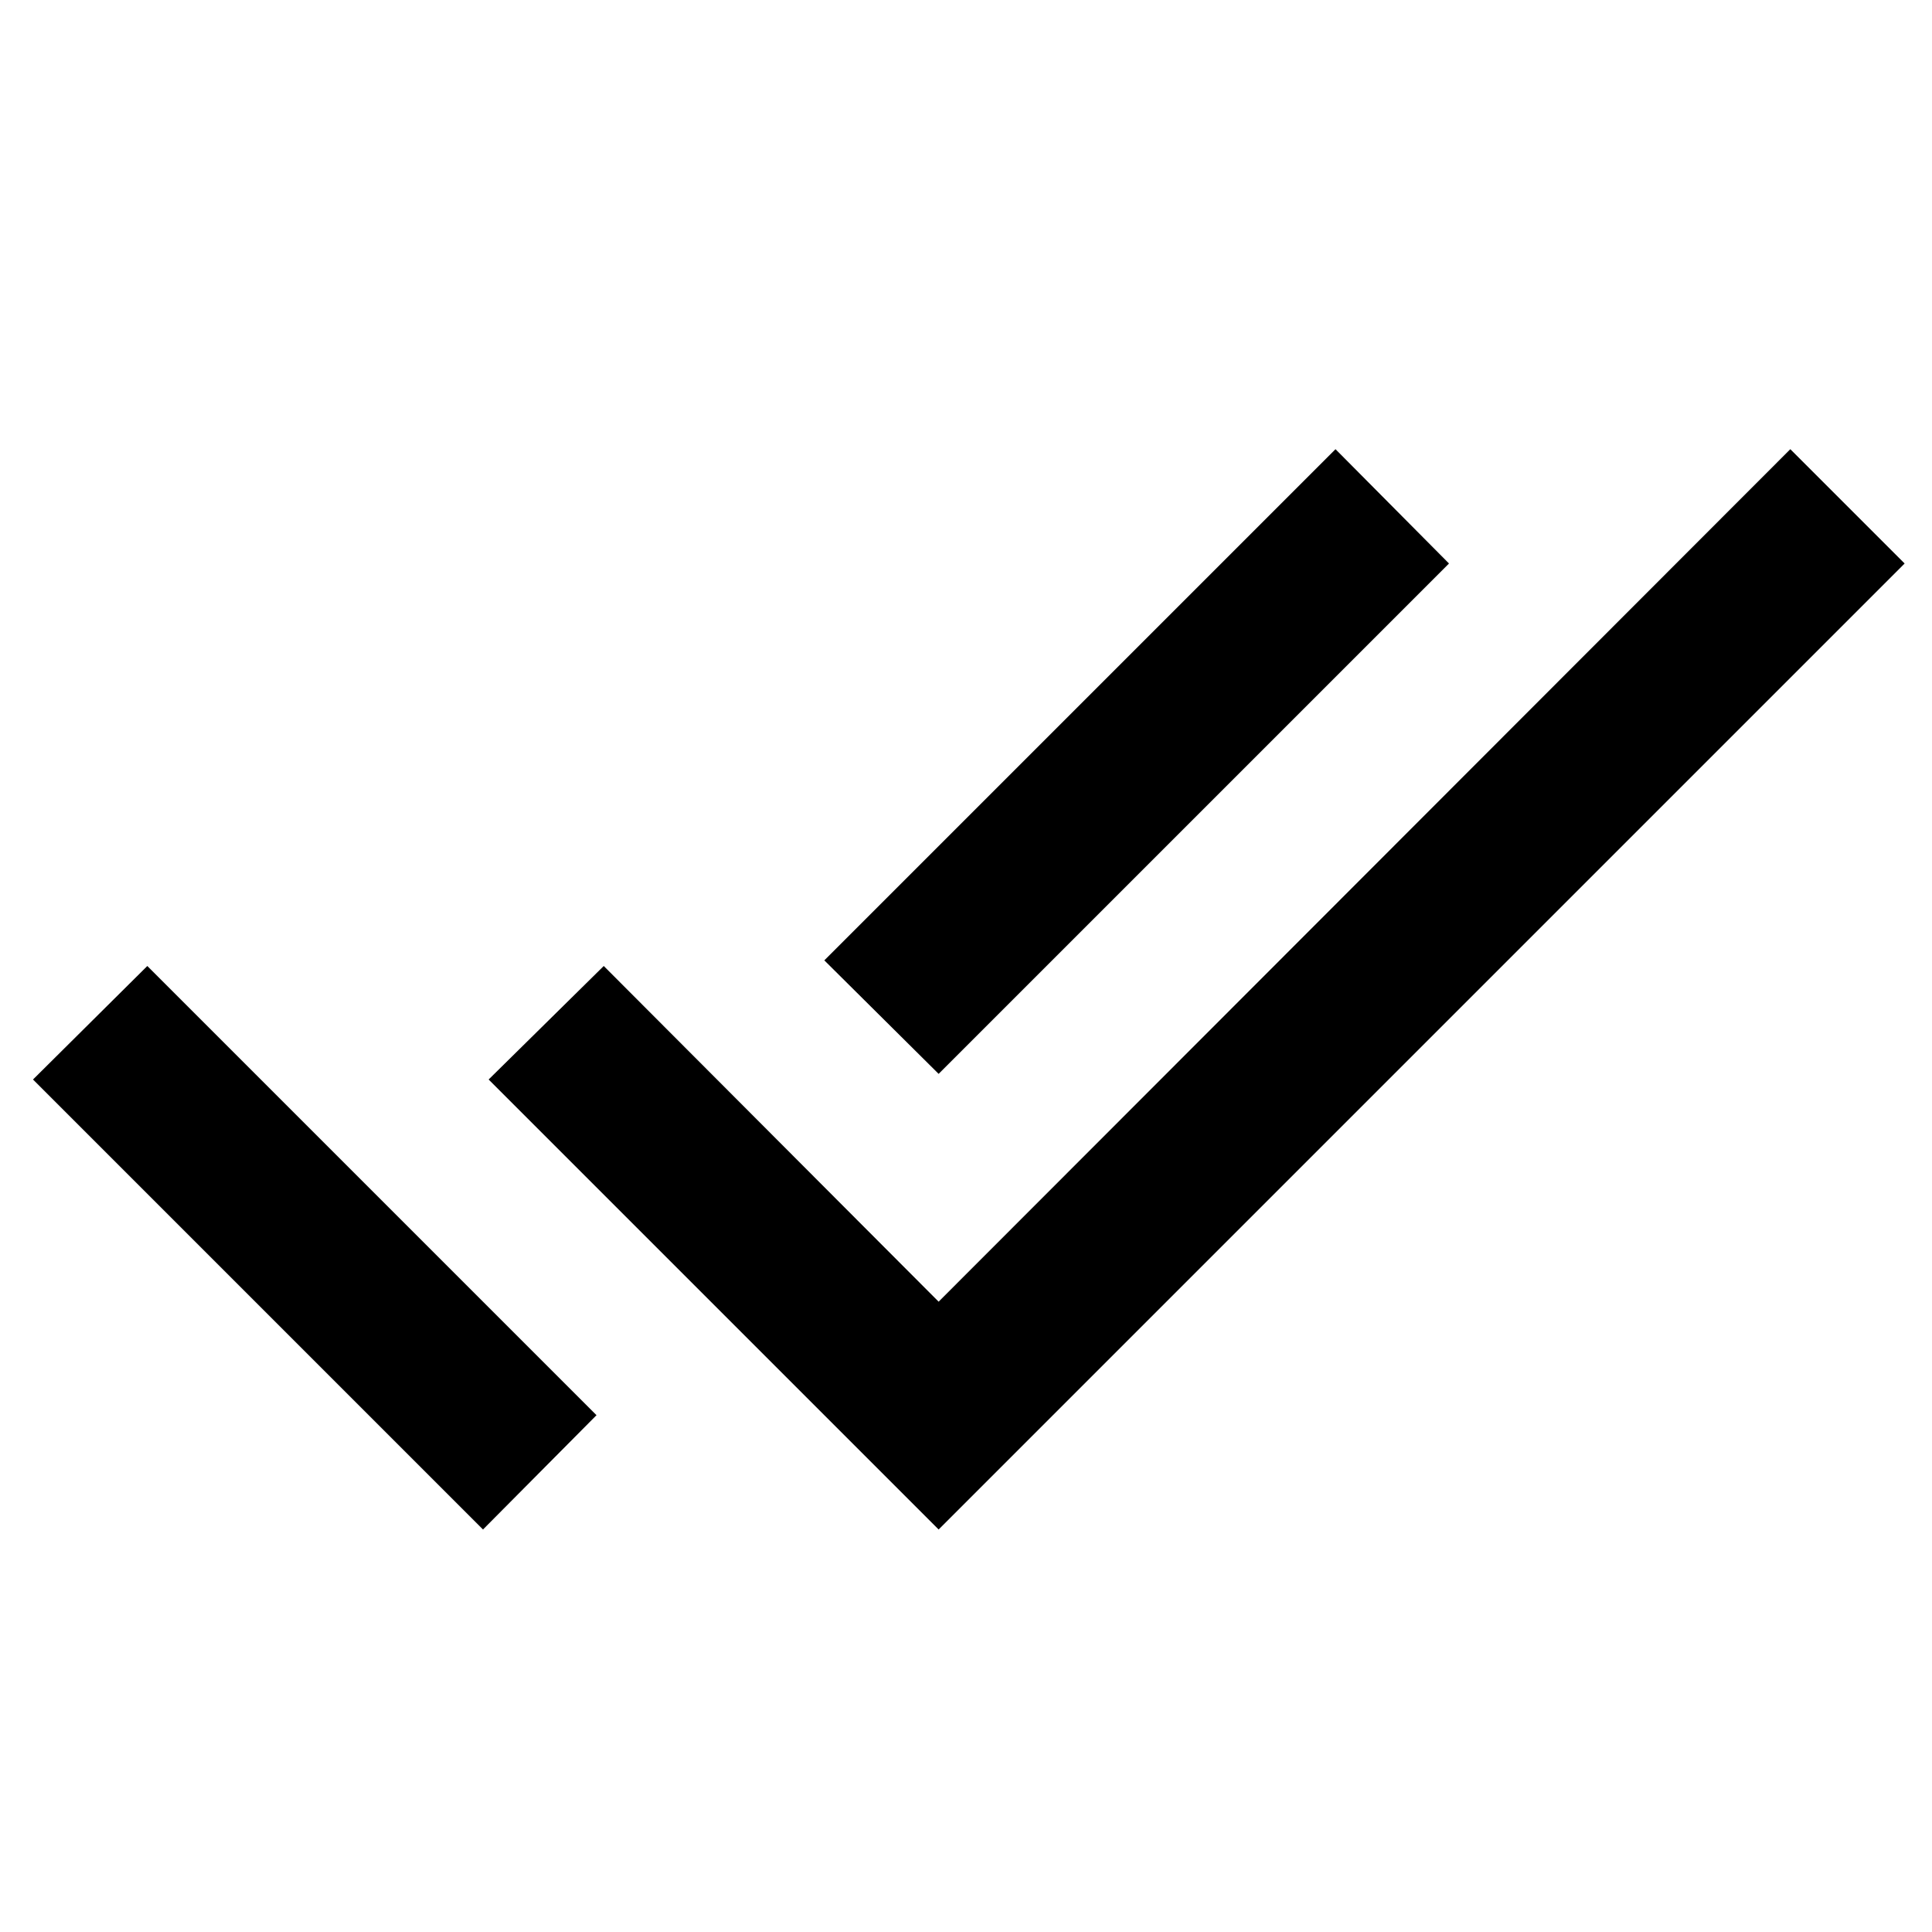
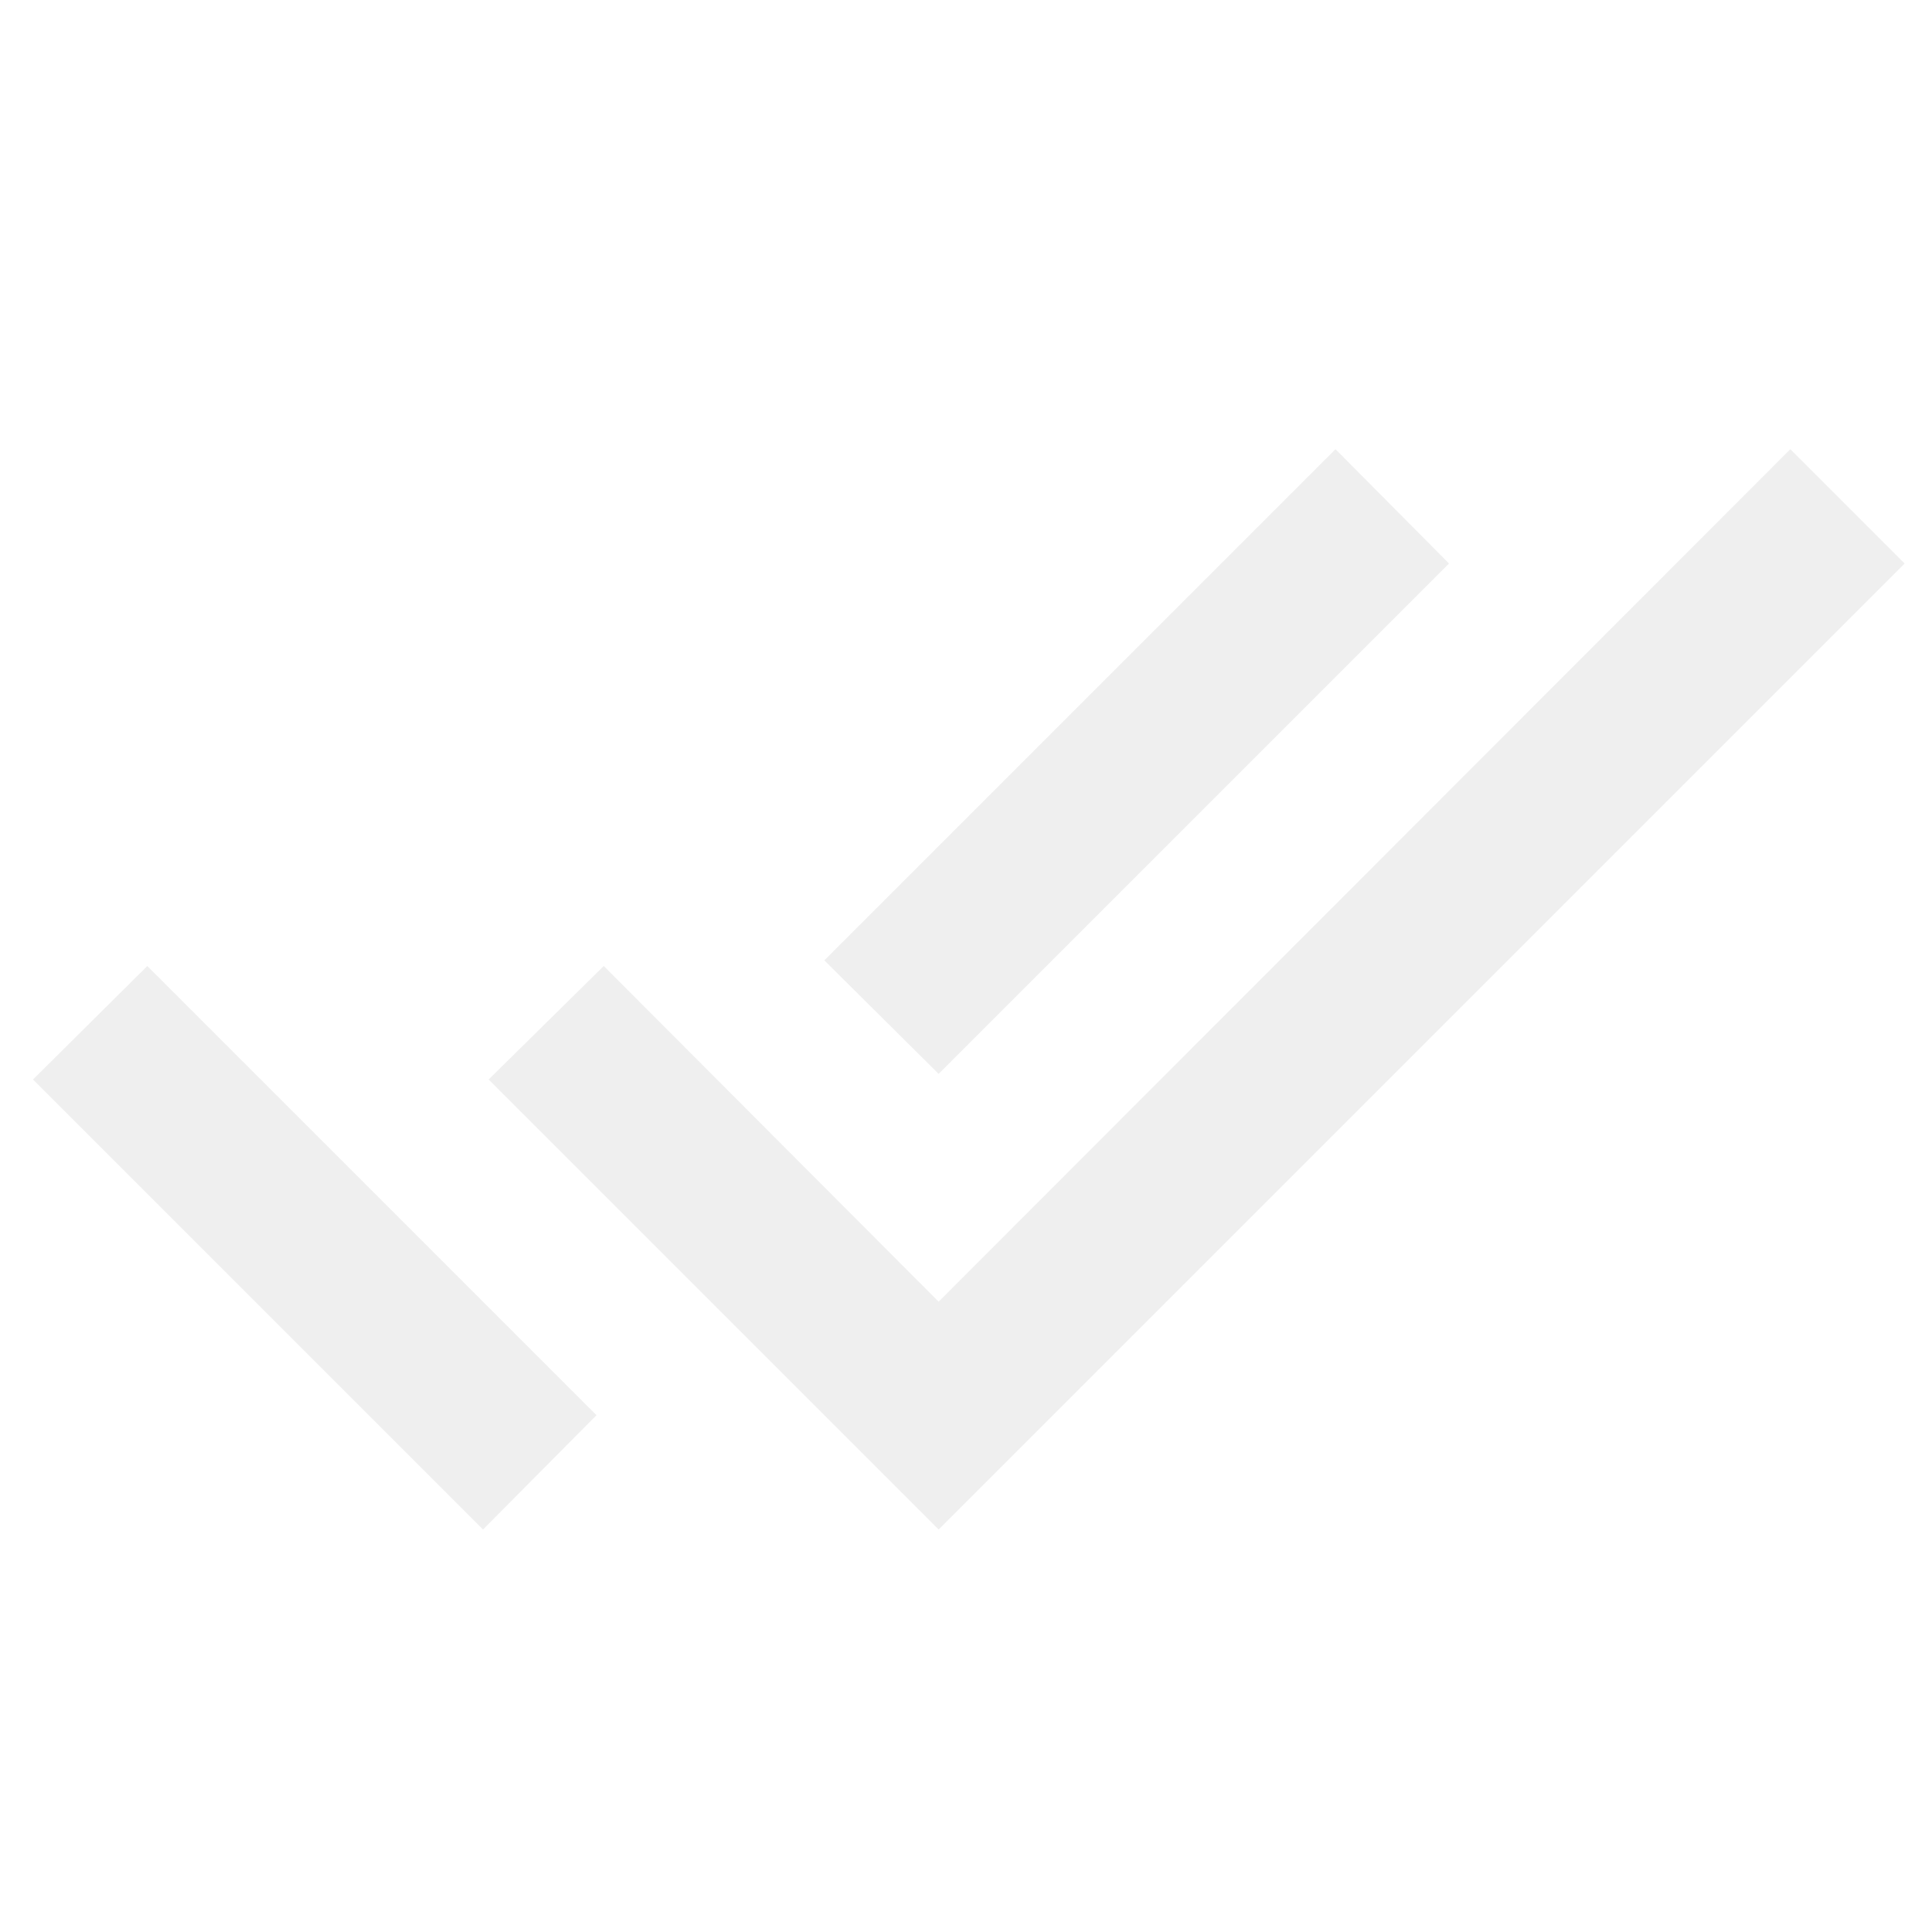
- <svg xmlns="http://www.w3.org/2000/svg" viewBox="0 0 24 24">
-   <path d="M0.41,13.41L6,19L7.41,17.58L1.83,12M22.24,5.58L11.66,16.17L7.5,12L6.07,13.41L11.66,19L23.66,7M18,7L16.59,5.58L10.24,11.93L11.66,13.34L18,7Z" />
+ <svg xmlns="http://www.w3.org/2000/svg" width="24" height="24">
+   <g>
+     <path fill="#efefef" id="svg_1" d="m0.41,13.41l5.59,5.59l1.41,-1.42l-5.58,-5.58m20.41,-6.42l-10.58,10.59l-4.16,-4.17l-1.43,1.41l5.59,5.59l12,-12m-5.66,0l-1.41,-1.42l-6.35,6.35l1.42,1.41l6.34,-6.34z" />
+   </g>
</svg>
